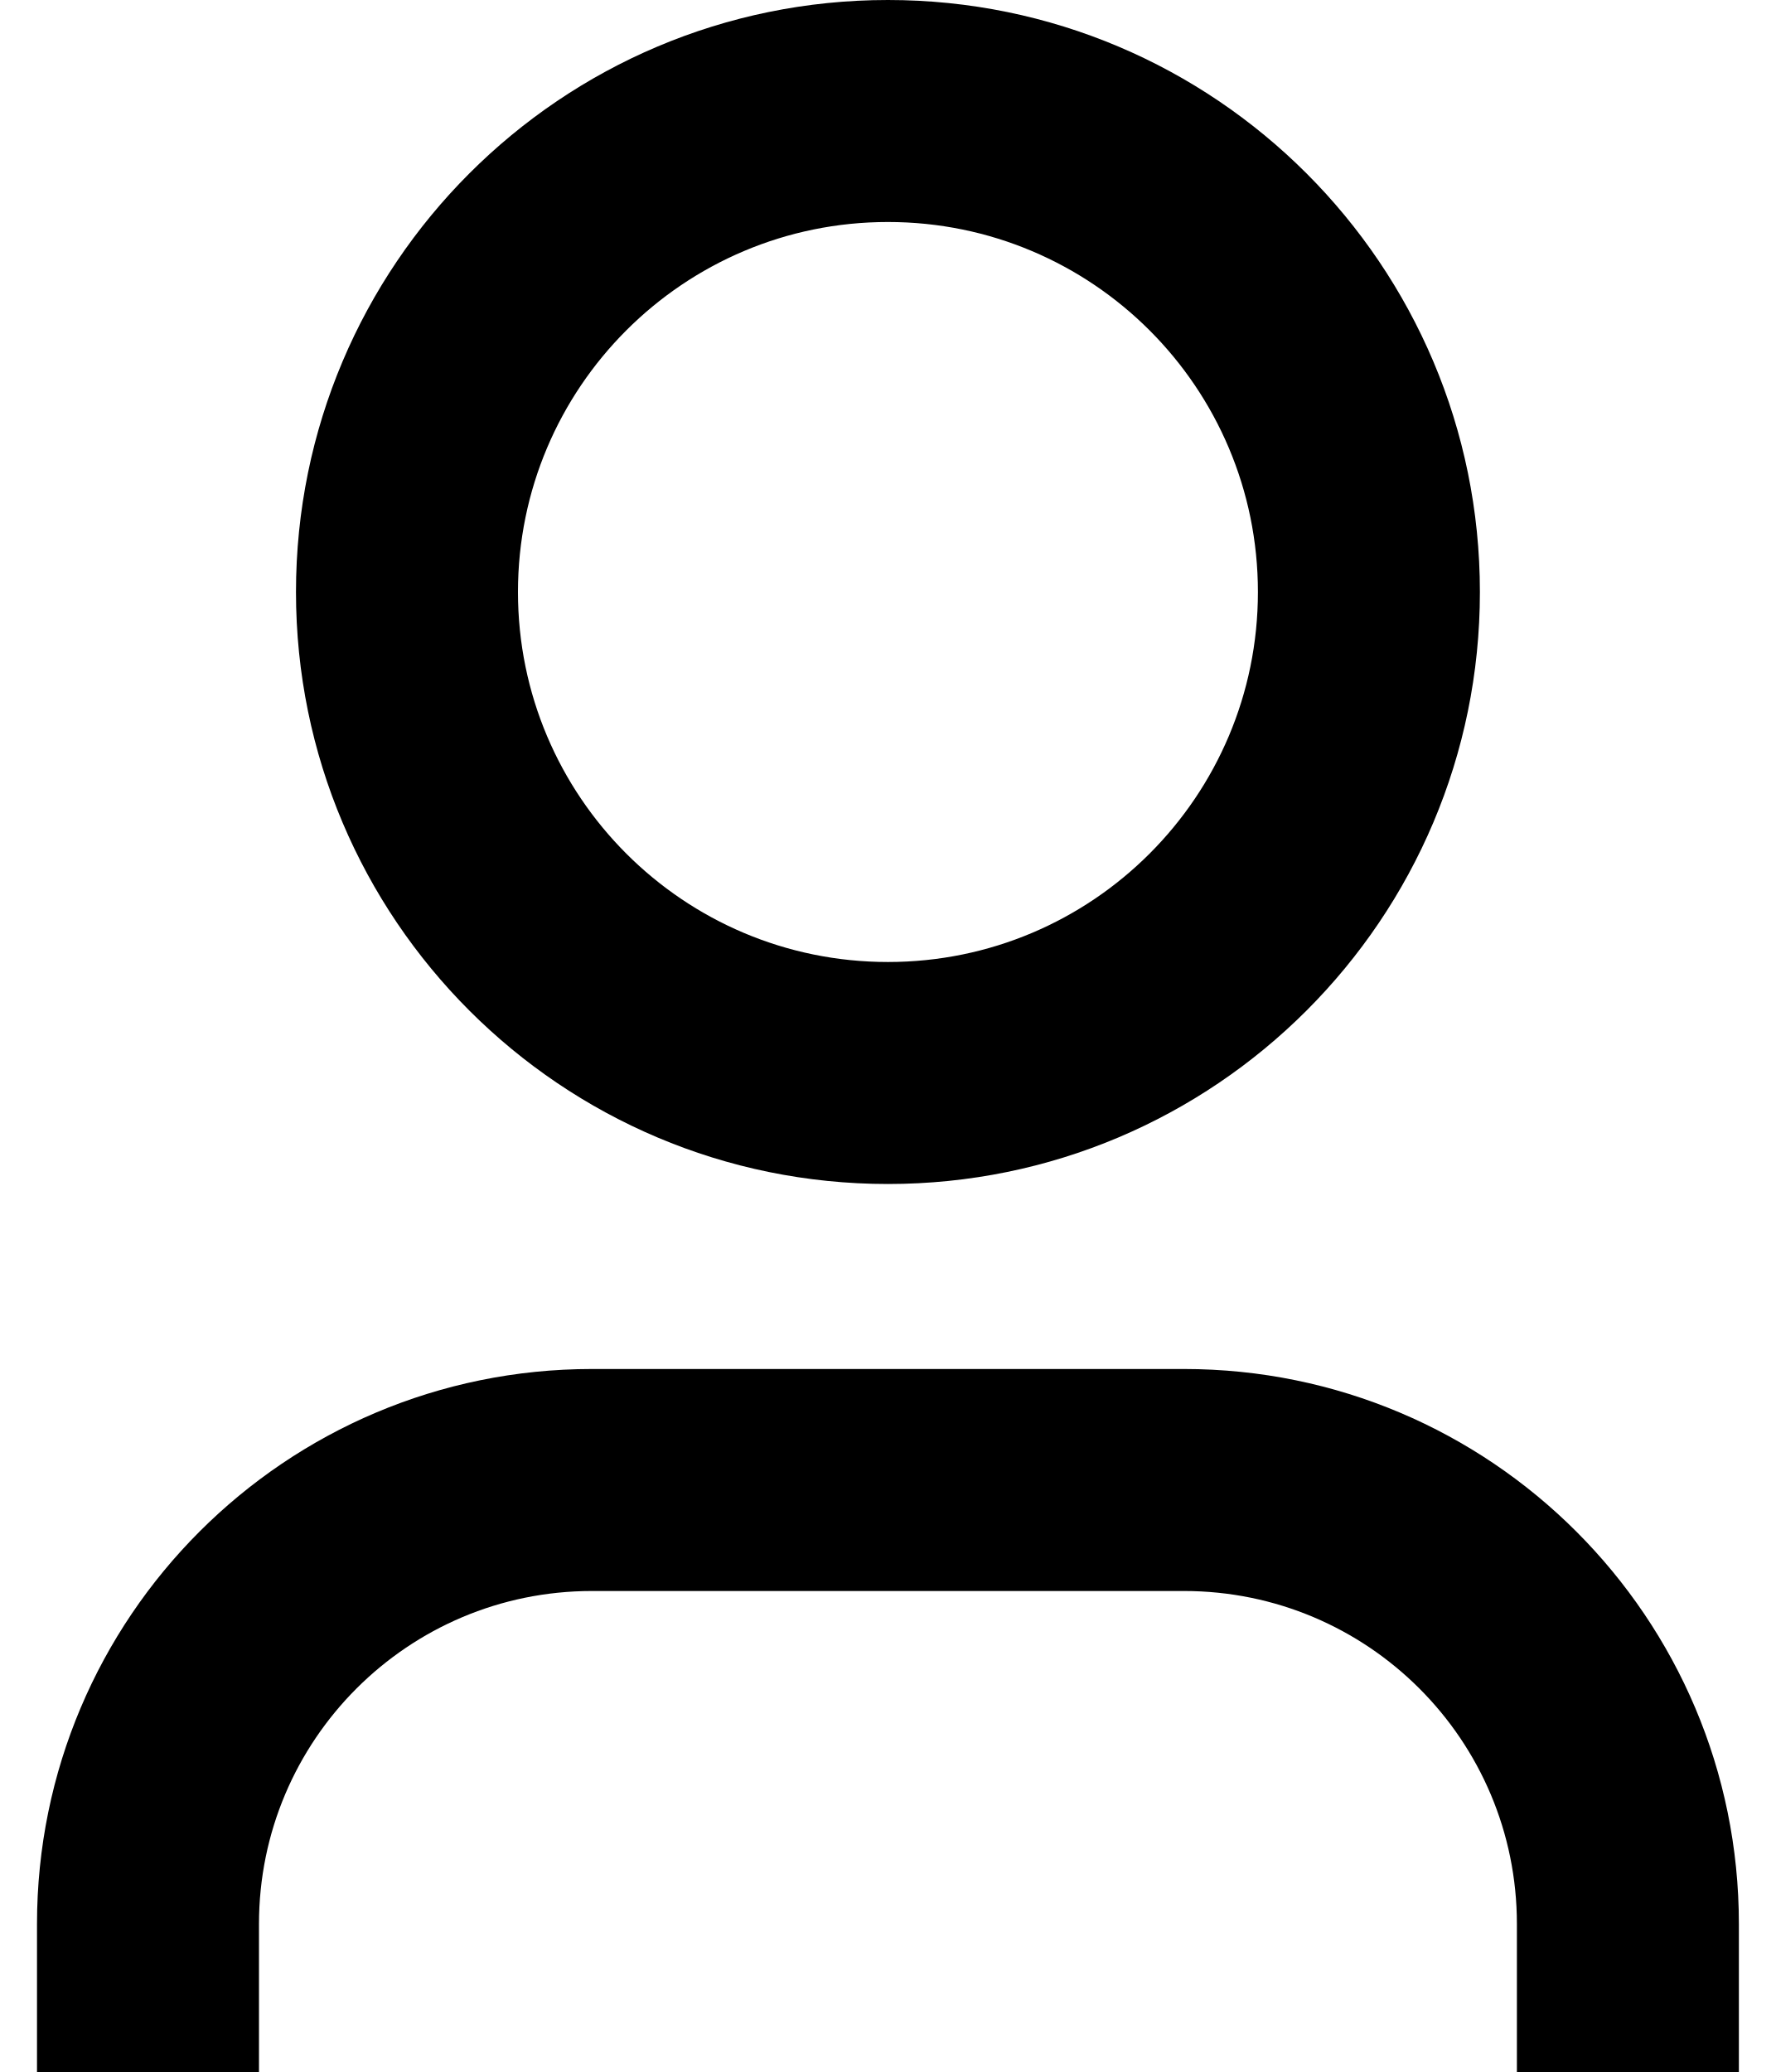
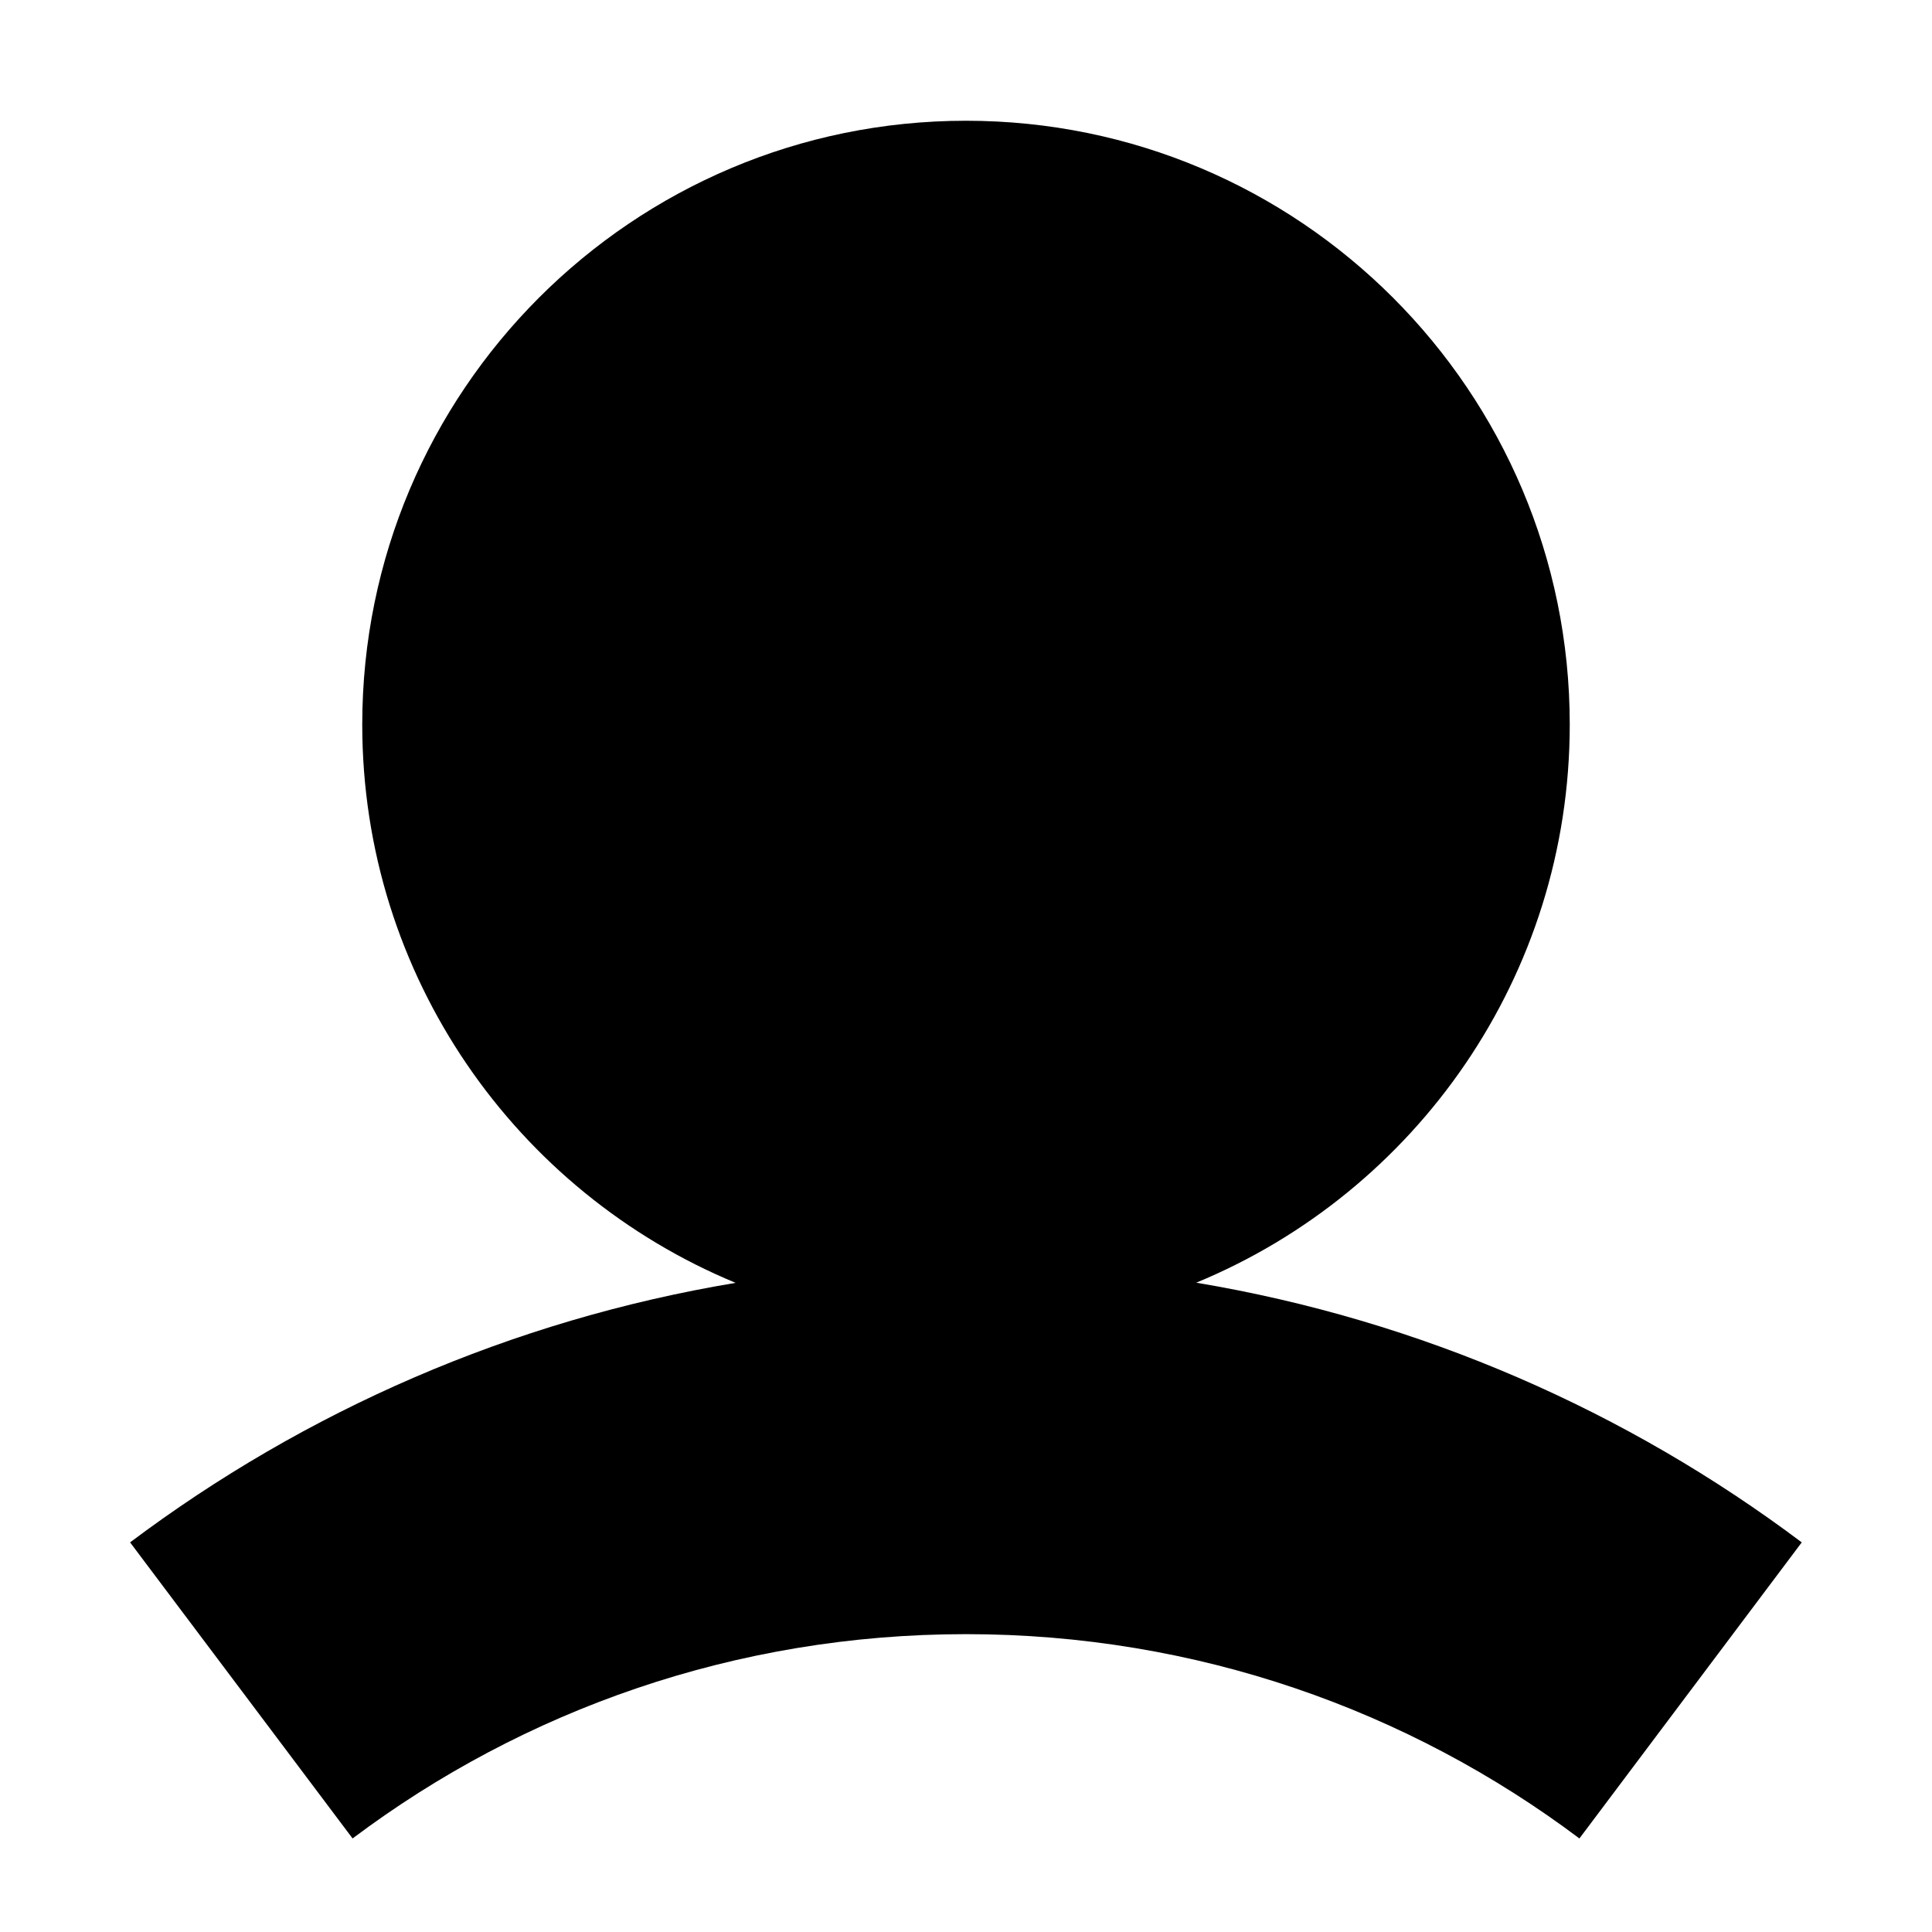
- <svg xmlns="http://www.w3.org/2000/svg" width="12" height="14" viewBox="0 0 12 14" fill="none">
-   <path fill-rule="evenodd" clip-rule="evenodd" d="M8.5 4C8.5 5.381 7.381 6.5 6 6.5C4.619 6.5 3.5 5.381 3.5 4C3.5 2.619 4.619 1.5 6 1.5C7.381 1.5 8.5 2.619 8.5 4ZM10 4C10 6.209 8.209 8 6 8C3.791 8 2 6.209 2 4C2 1.791 3.791 0 6 0C8.209 0 10 1.791 10 4ZM4 9.25C1.929 9.25 0.25 10.929 0.25 13V14H1.75V13C1.75 11.757 2.757 10.75 4 10.75H8C9.243 10.75 10.25 11.757 10.25 13V14H11.75V13C11.75 10.929 10.071 9.25 8 9.25H4Z" fill="black" />
+ <svg xmlns="http://www.w3.org/2000/svg" width="12" height="12" viewBox="0 0 12 12" fill="none">
+   <path fill-rule="evenodd" clip-rule="evenodd" d="M7.43 7.967C8.792 7.405 9.75 6.064 9.75 4.5C9.75 2.429 8.071 0.75 6 0.75C3.929 0.75 2.25 2.429 2.25 4.5C2.25 6.065 3.208 7.405 4.569 7.968C3.175 8.2 1.892 8.766 0.808 9.58L2.19 11.419C3.251 10.622 4.569 10.15 6 10.15C7.431 10.15 8.749 10.622 9.81 11.419L11.191 9.58C10.107 8.766 8.825 8.2 7.43 7.967Z" fill="black" />
</svg>
